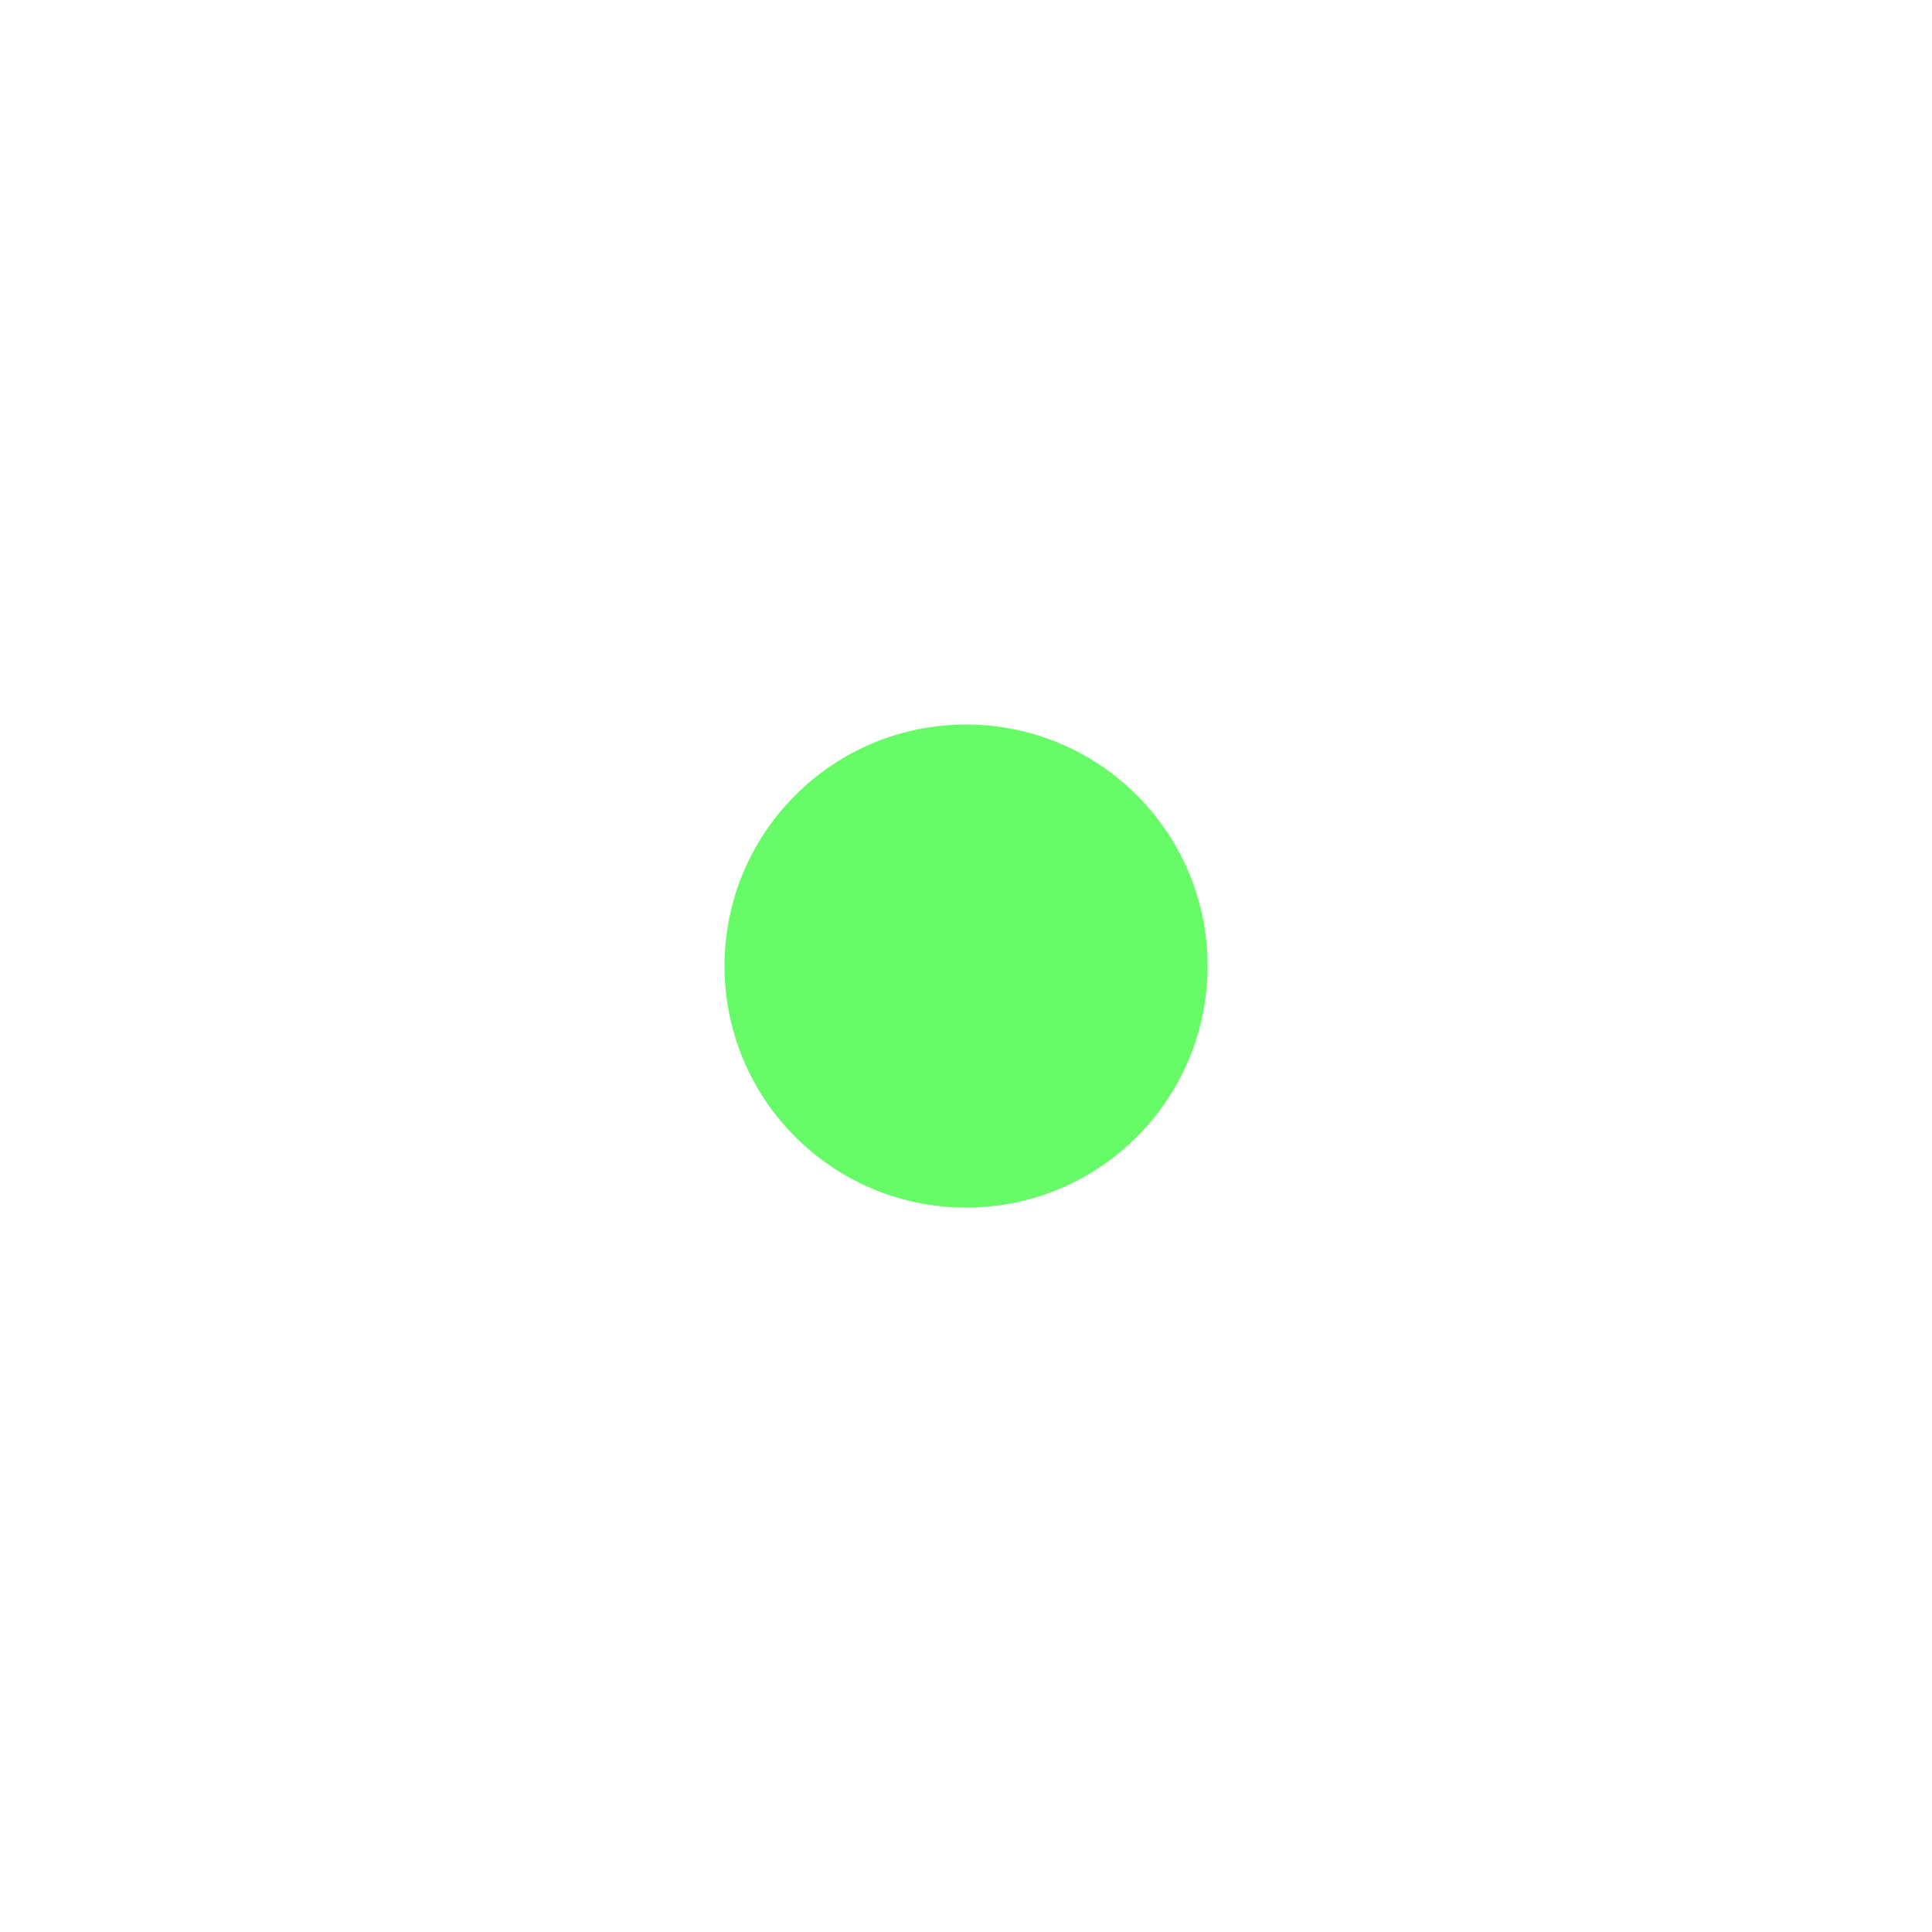
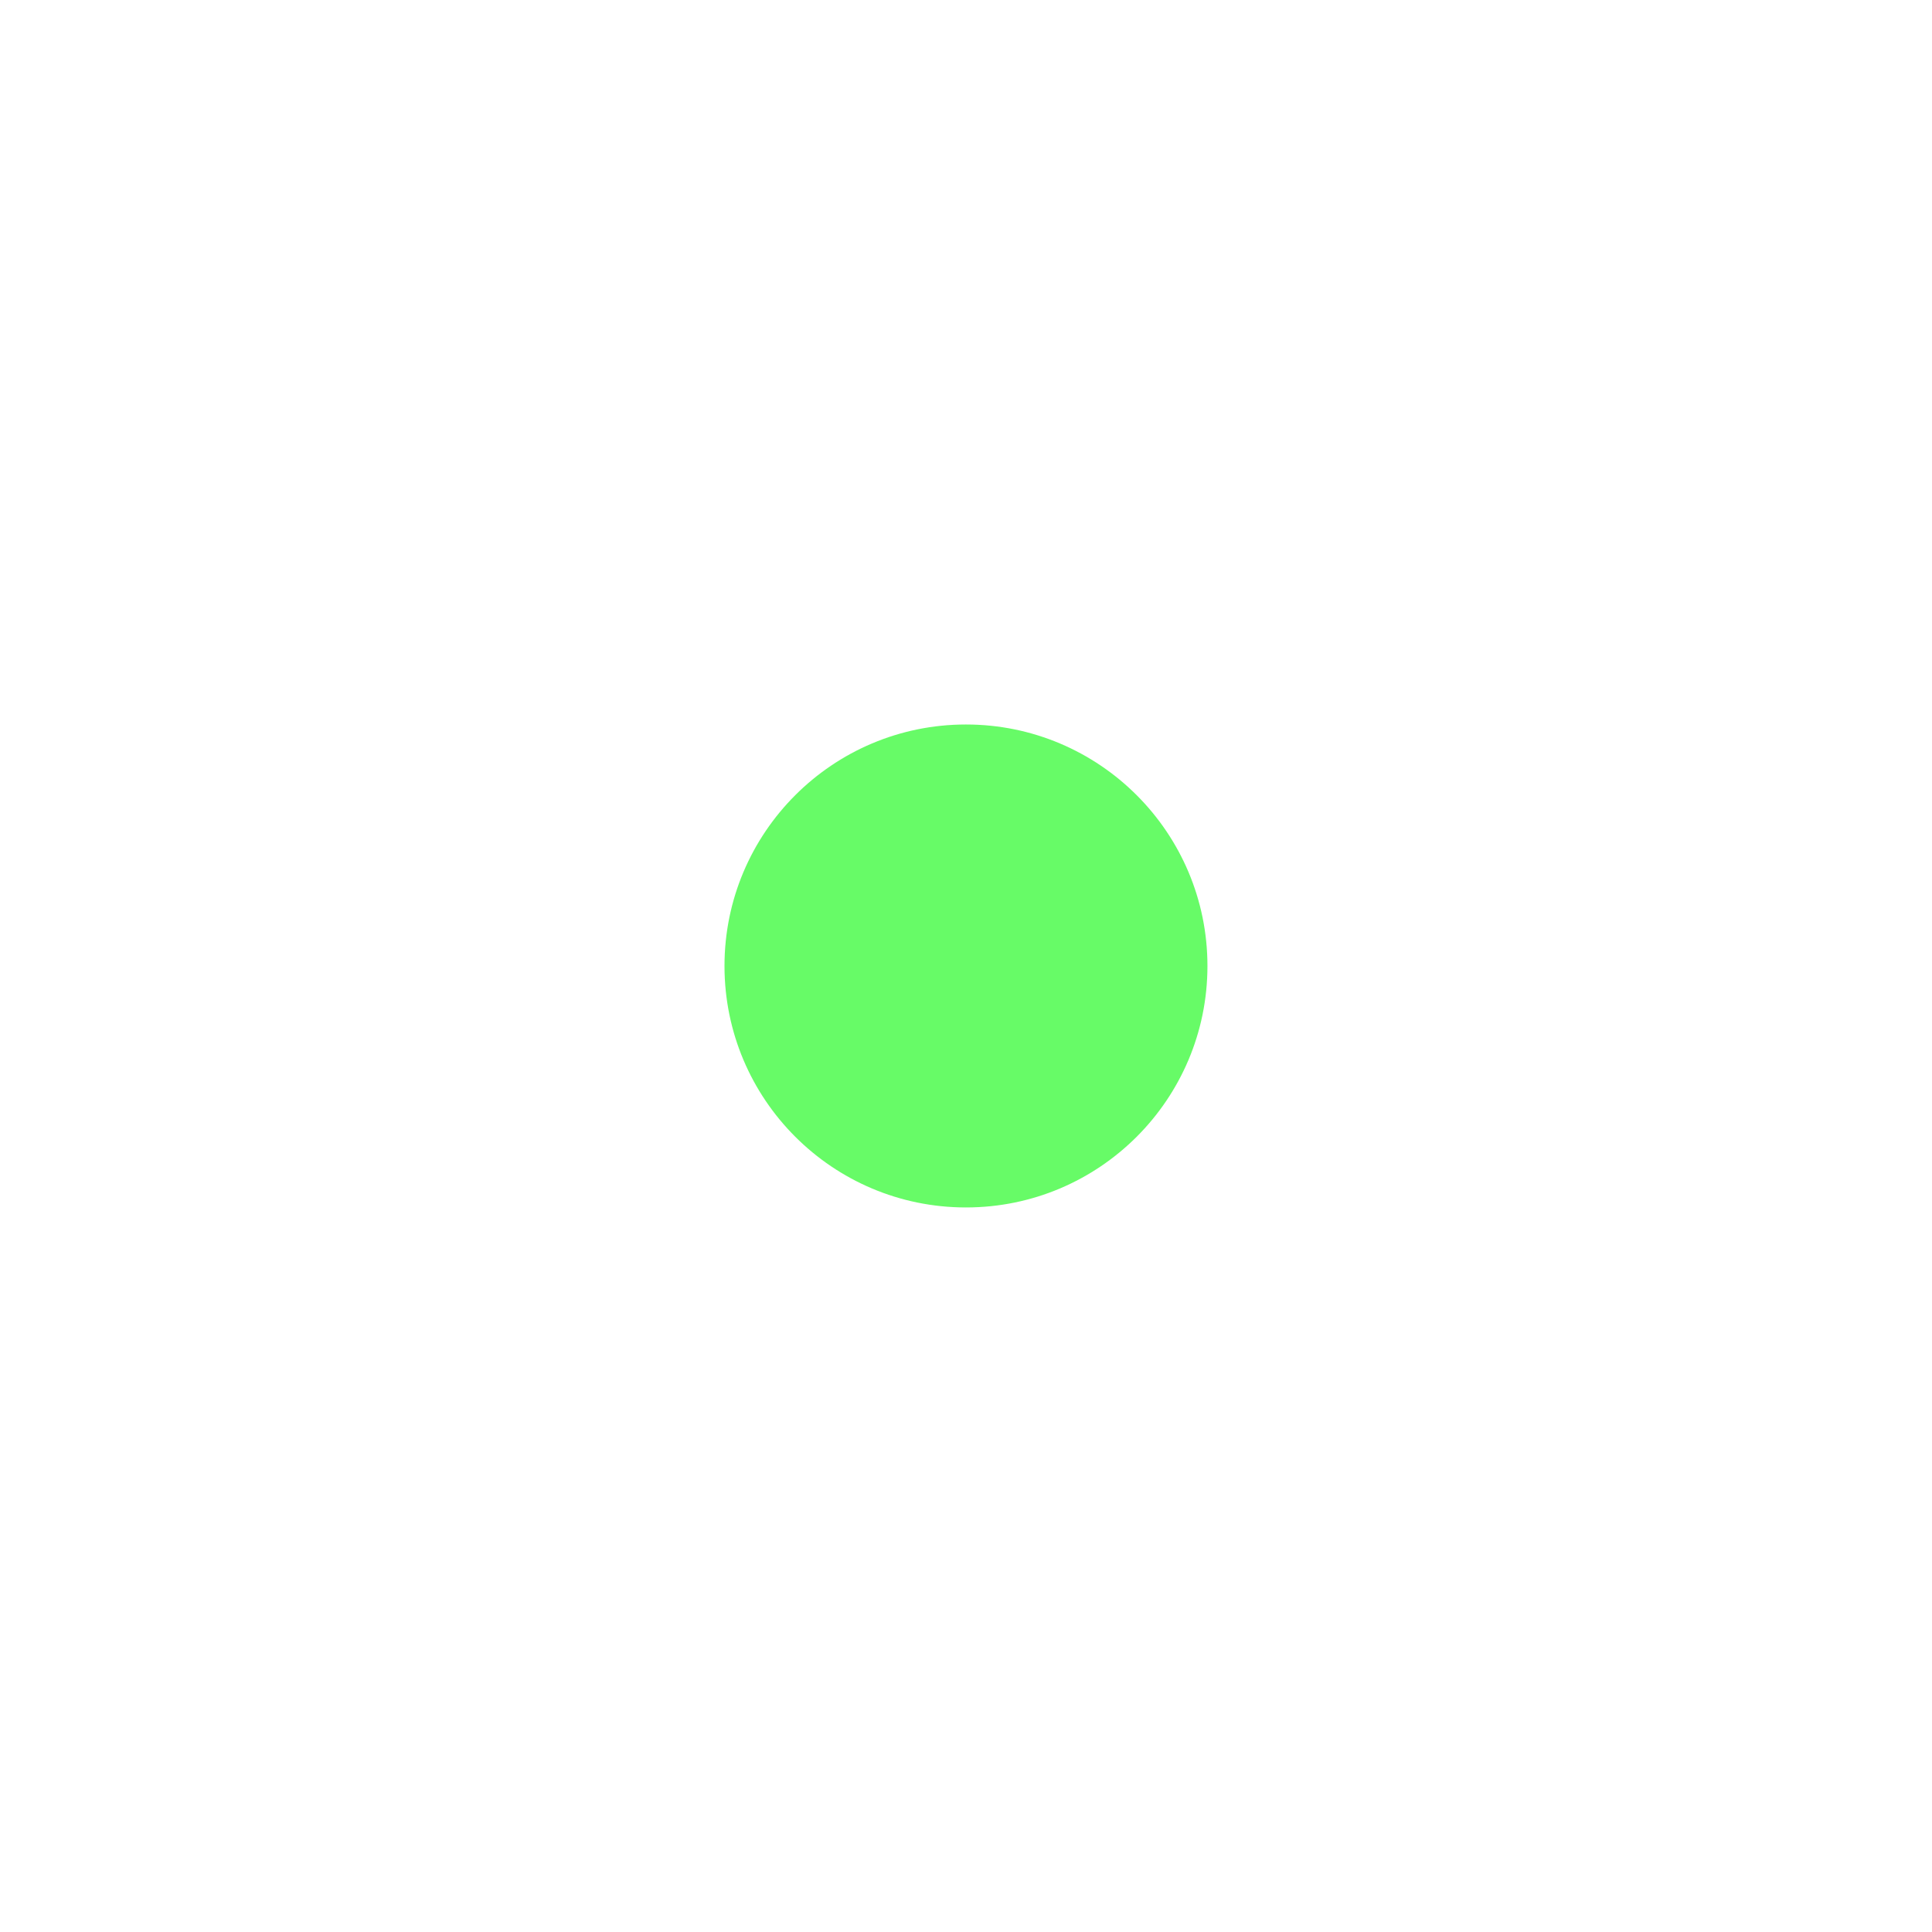
- <svg xmlns="http://www.w3.org/2000/svg" width="64" height="64" viewBox="0 0 16.933 16.933" version="1.1" id="svg5">
+ <svg xmlns="http://www.w3.org/2000/svg" width="128" height="128" viewBox="0 0 33.867 33.867" version="1.1" id="svg5">
  <defs id="defs2" />
  <g id="layer1">
-     <circle style="fill:#02f902;fill-opacity:0.6;stroke:none;stroke-width:0.265;stroke-miterlimit:4;stroke-dasharray:none;stroke-opacity:1" id="path924" cx="8.467" cy="8.467" r="2.117" />
+     <circle style="fill:#02f902;fill-opacity:0.6;stroke:none;stroke-width:0.529;stroke-miterlimit:4;stroke-dasharray:none;stroke-opacity:1" id="path924" cx="16.933" cy="16.933" r="4.233" />
  </g>
</svg>
